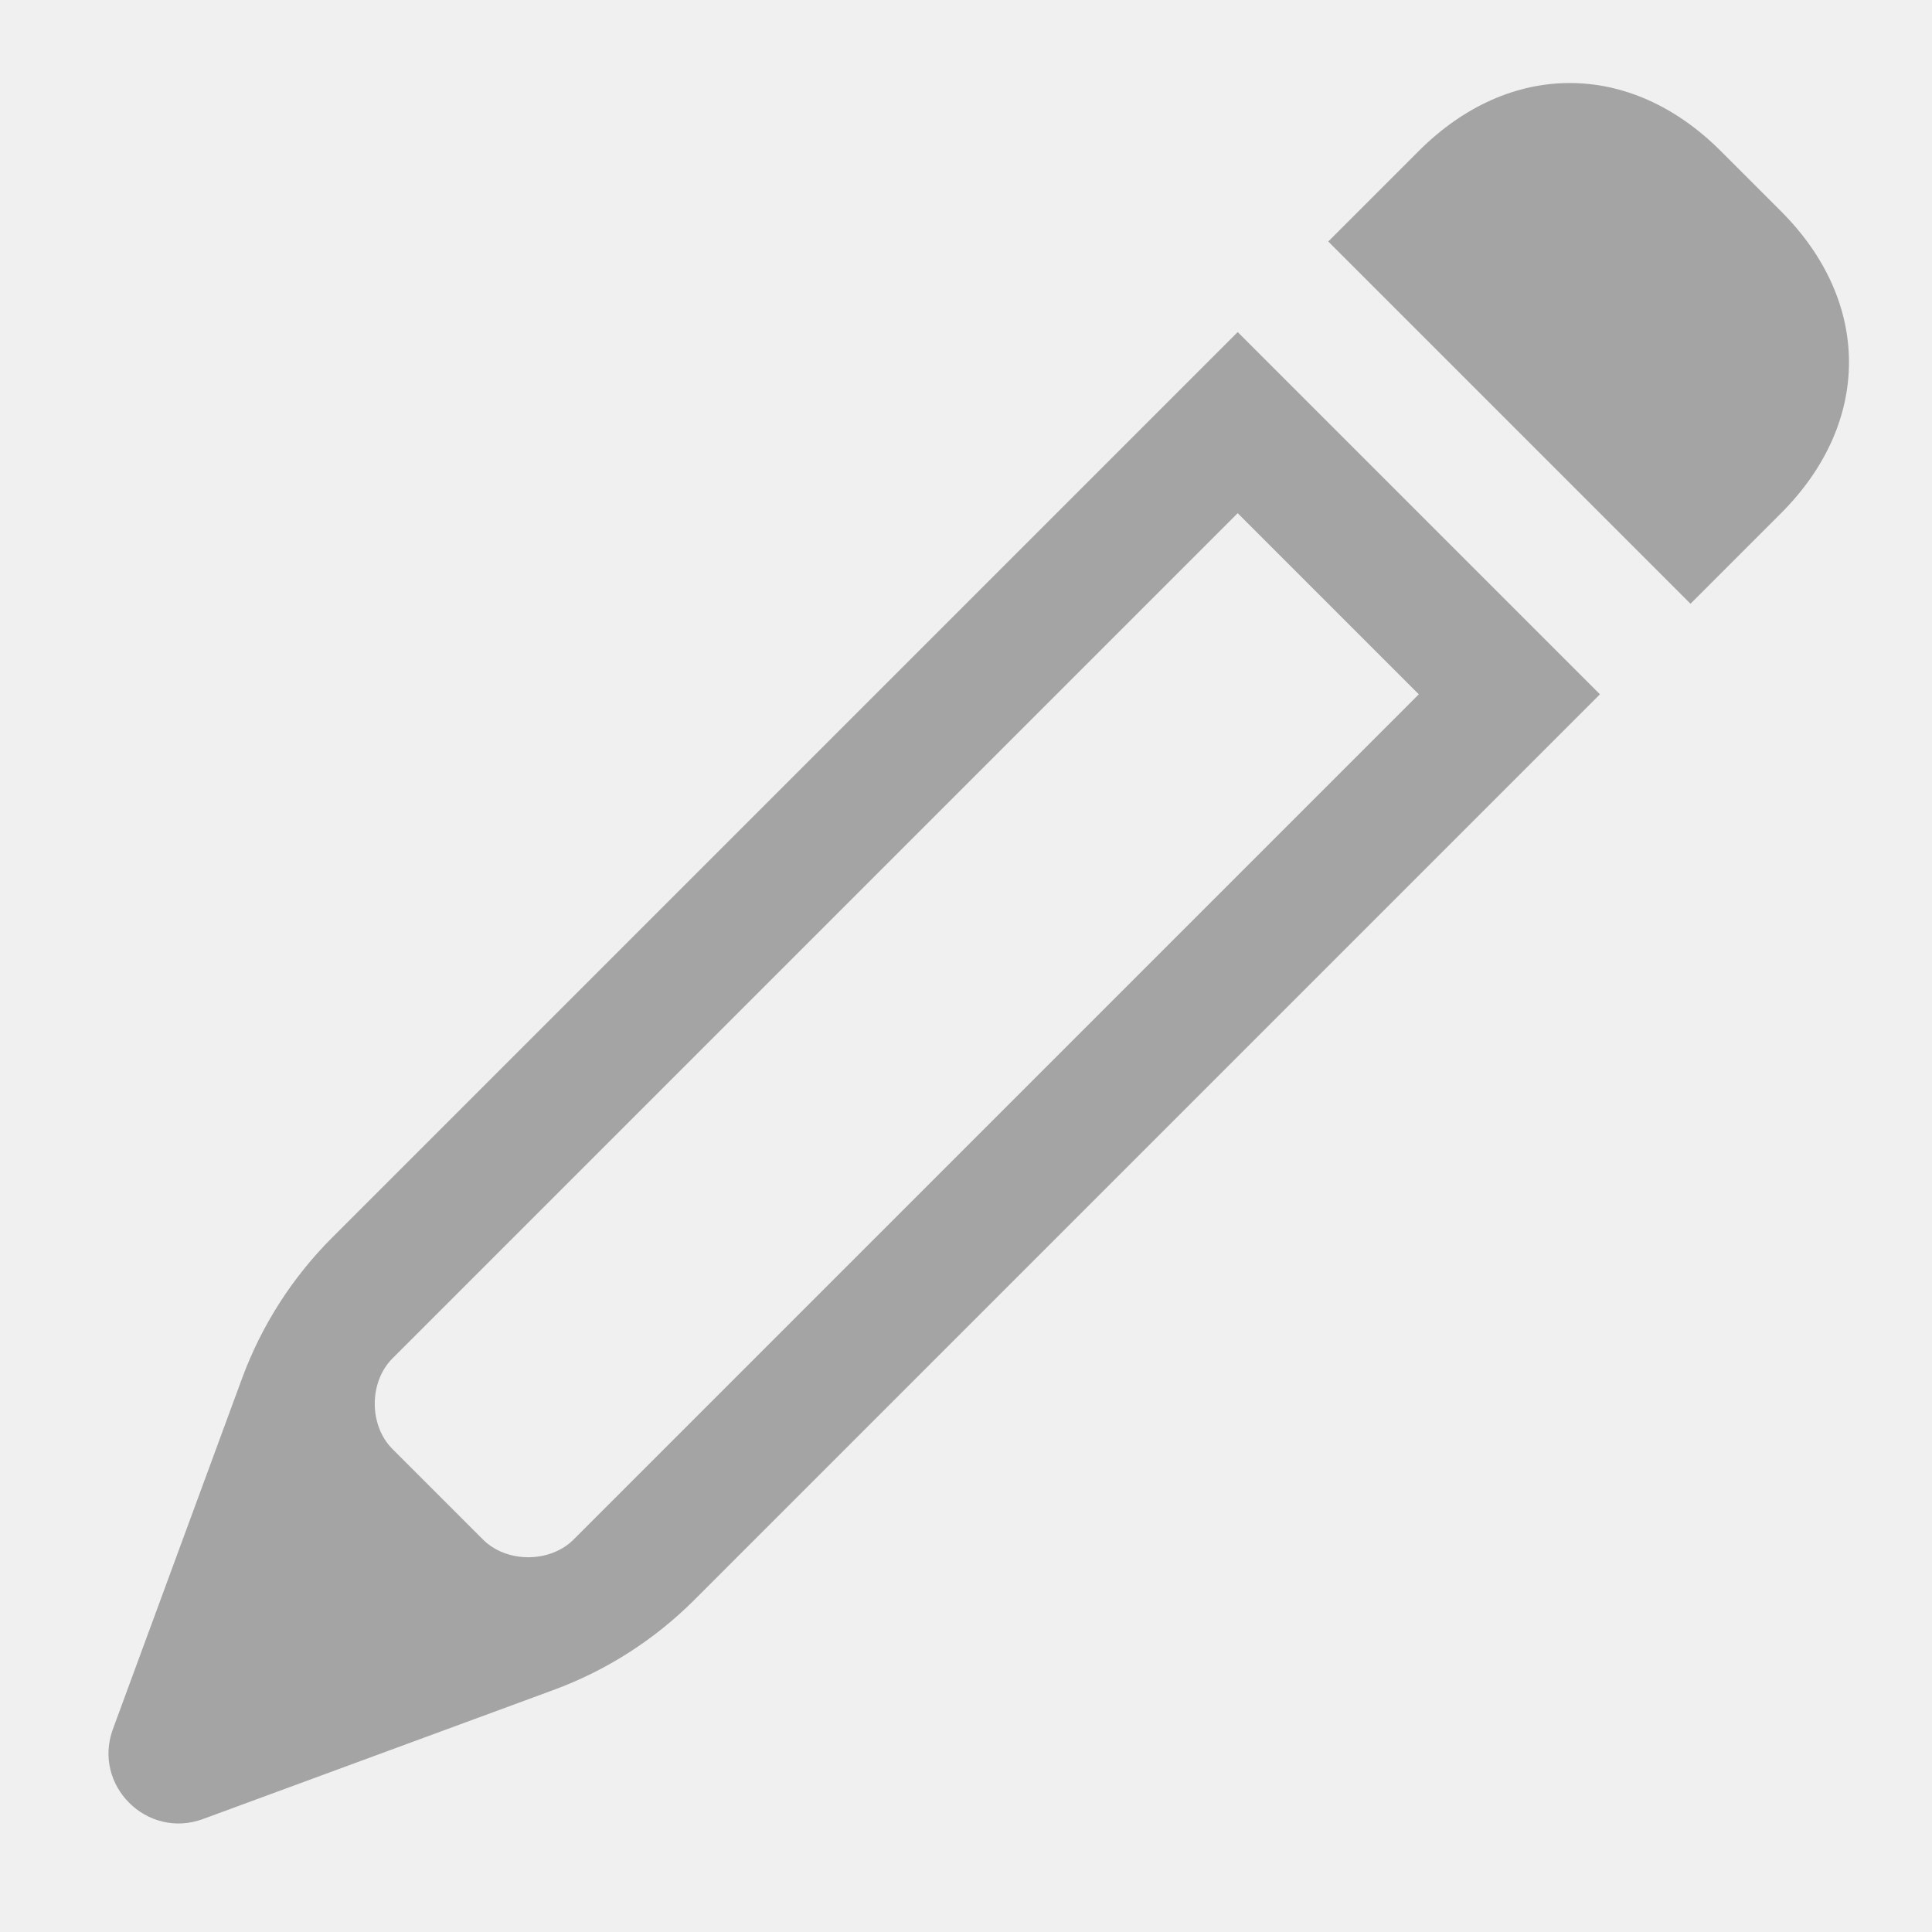
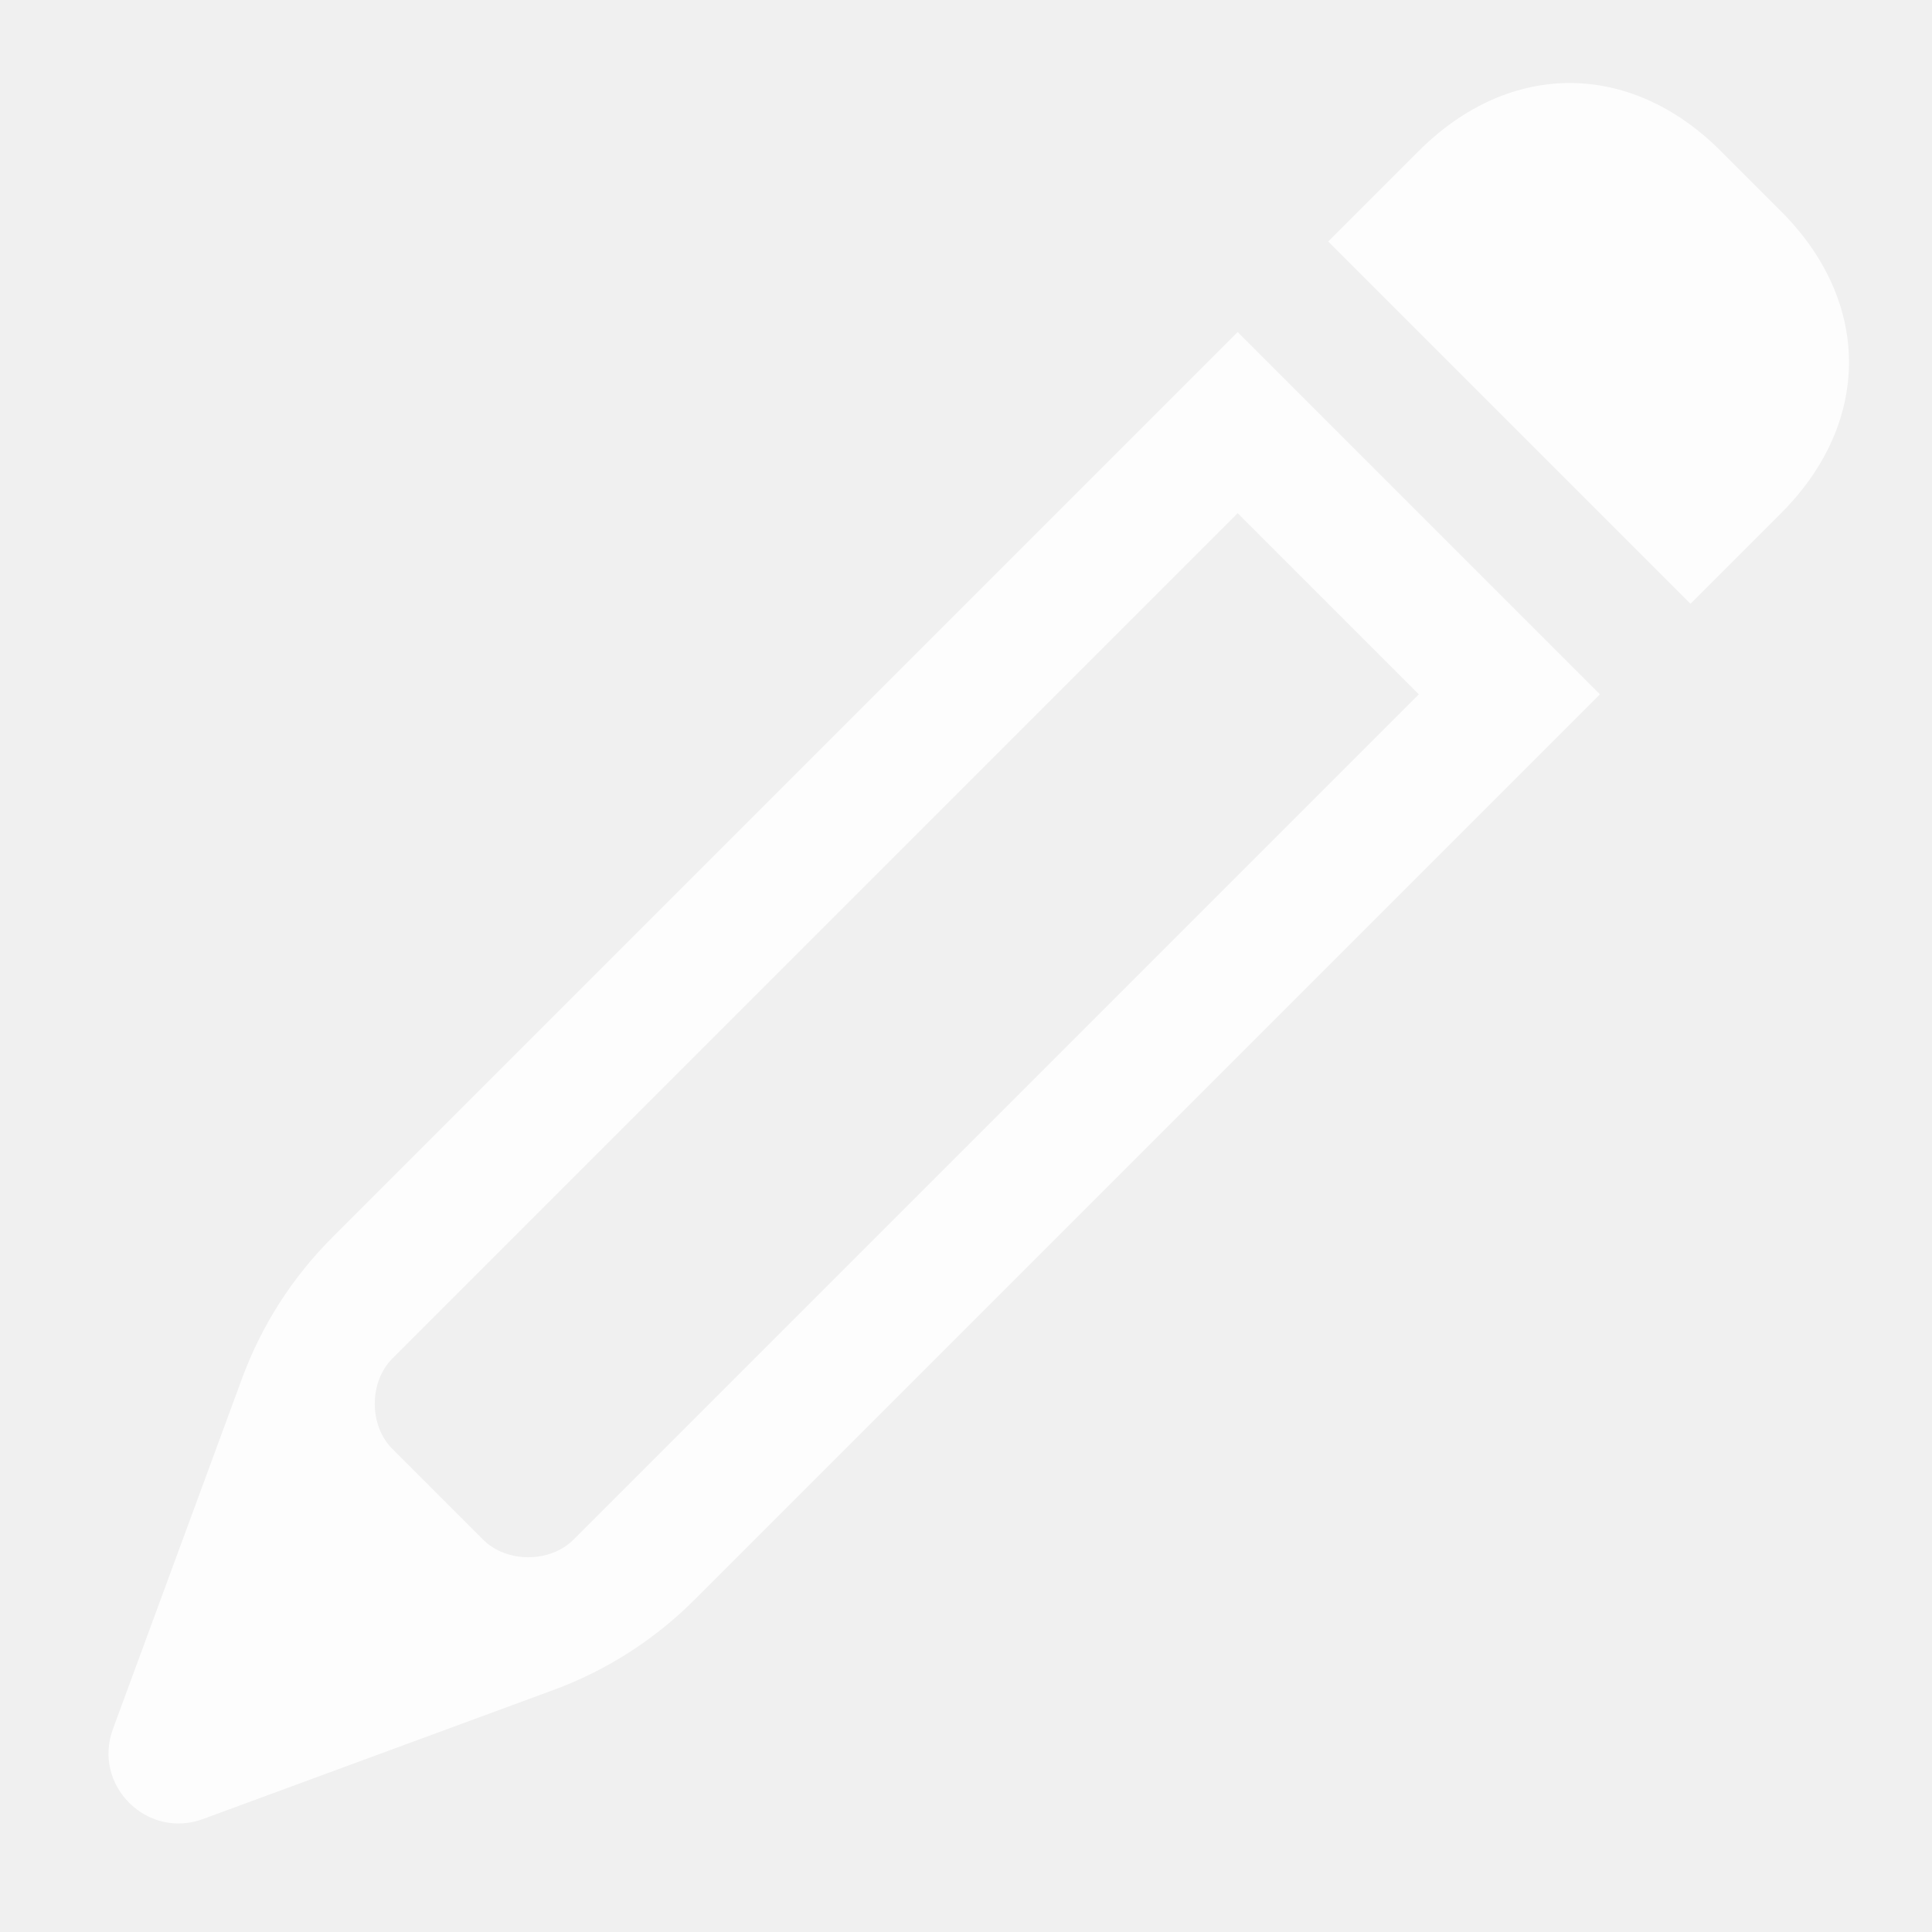
<svg xmlns="http://www.w3.org/2000/svg" id="svg2" height="64" width="64" version="1.1" viewBox="0 0 64 64">
  <defs id="defs14">
    </defs>
  <g id="layer1" transform="translate(0,16)">
-     <path id="path5" style="color:#ffffff;fill:#989898;fill-opacity:0.863;stroke-width:8;stroke-linecap:round;stroke-dashoffset:8;paint-order:stroke fill markers" d="M 41,-5 11,25 C 9.682,26.318 8.666,27.906 8.021,29.654 L 3.742,41.273 c -0.686,1.861 1.123,3.67 2.984,2.984 L 18.346,39.979 C 20.094,39.334 21.682,38.318 23,37 L 53,7 Z m 0,6 6,6 -28,28 c -0.781,0.781 -2.219,0.781 -3,0 l -3,-3 c -0.781,-0.781 -0.781,-2.219 0,-3 z" />
-     <path id="path1" style="opacity:1;fill:#989898;fill-opacity:0.863;stroke-width:1.512;stroke-linecap:round;stroke-dashoffset:8;paint-order:stroke fill markers;stop-color:#ffffff" d="m 57,-11 2,2 c 3,3 3,7 0,10 L 56,4 44,-8 l 3,-3 c 3,-3 7,-3 10,0 z" />
+     <path id="path5" style="color:#ffffff;fill:#ffffff;fill-opacity:0.863;stroke-width:8;stroke-linecap:round;stroke-dashoffset:8;paint-order:stroke fill markers" d="M 41,-5 11,25 C 9.682,26.318 8.666,27.906 8.021,29.654 L 3.742,41.273 c -0.686,1.861 1.123,3.67 2.984,2.984 L 18.346,39.979 C 20.094,39.334 21.682,38.318 23,37 L 53,7 Z m 0,6 6,6 -28,28 c -0.781,0.781 -2.219,0.781 -3,0 l -3,-3 c -0.781,-0.781 -0.781,-2.219 0,-3 z" />
+     <path id="path1" style="opacity:1;fill:#ffffff;fill-opacity:0.863;stroke-width:1.512;stroke-linecap:round;stroke-dashoffset:8;paint-order:stroke fill markers;stop-color:#ffffff" d="m 57,-11 2,2 c 3,3 3,7 0,10 L 56,4 44,-8 l 3,-3 c 3,-3 7,-3 10,0 z" />
  </g>
</svg>
